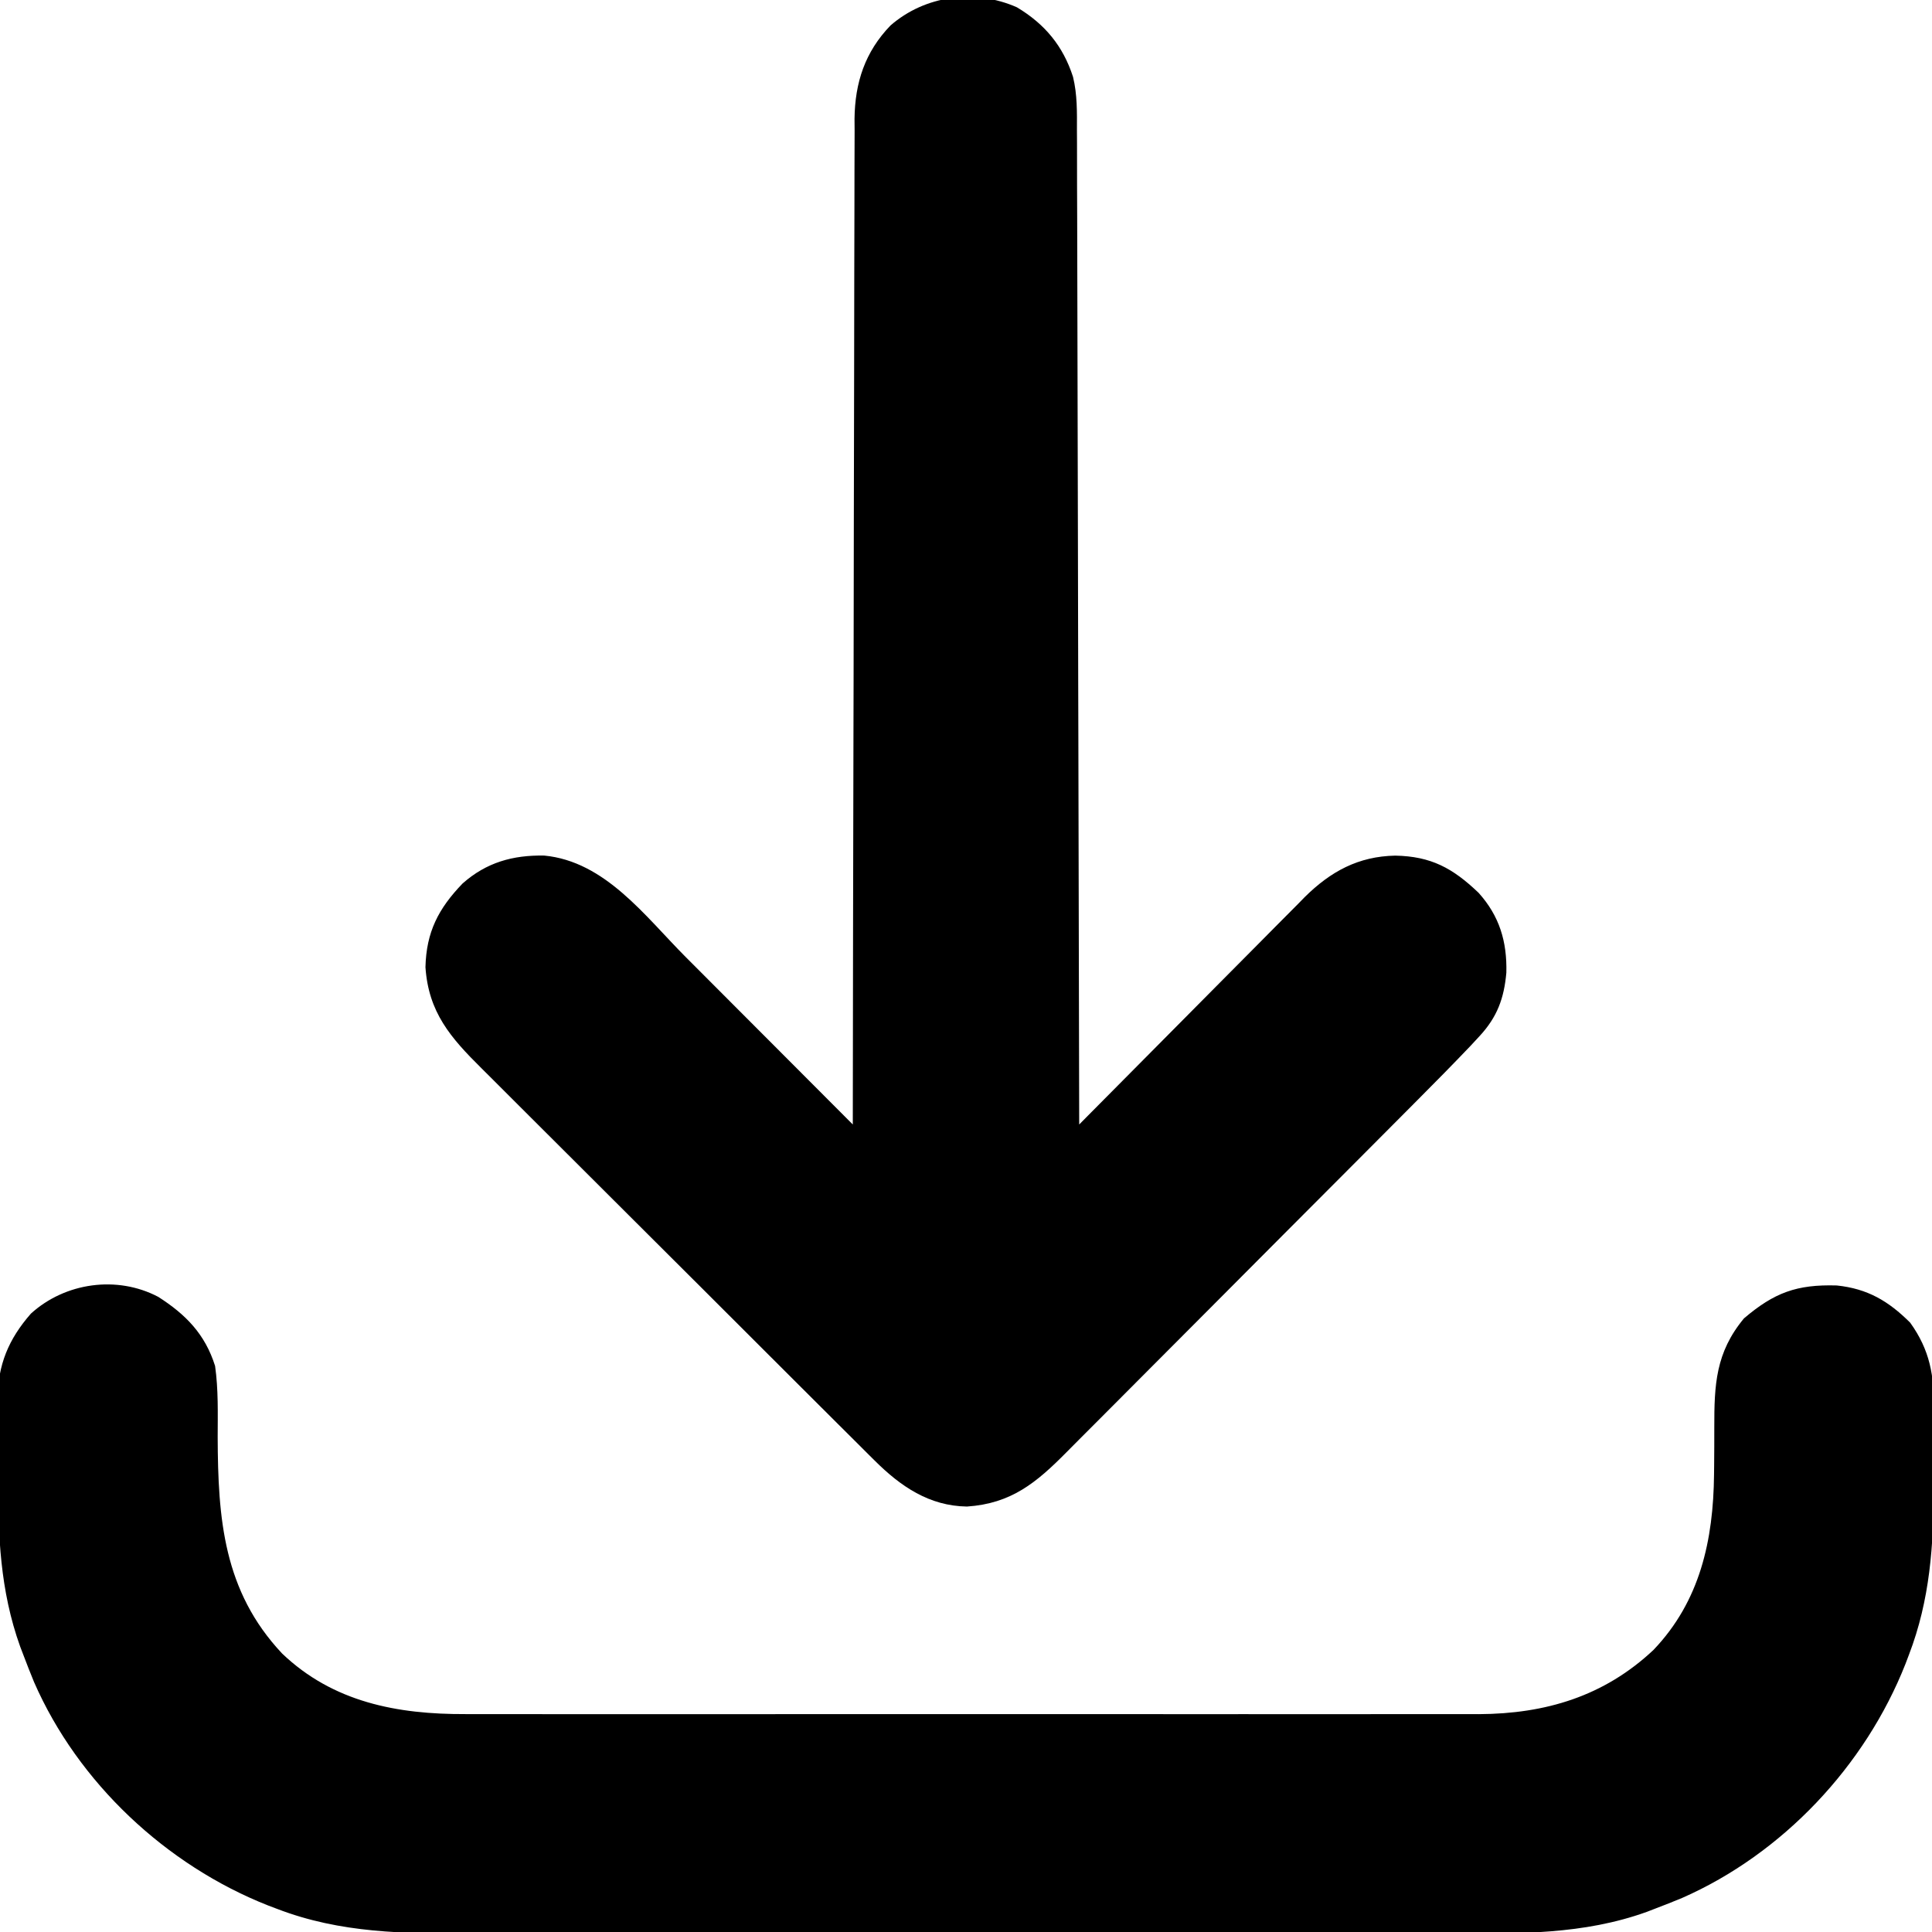
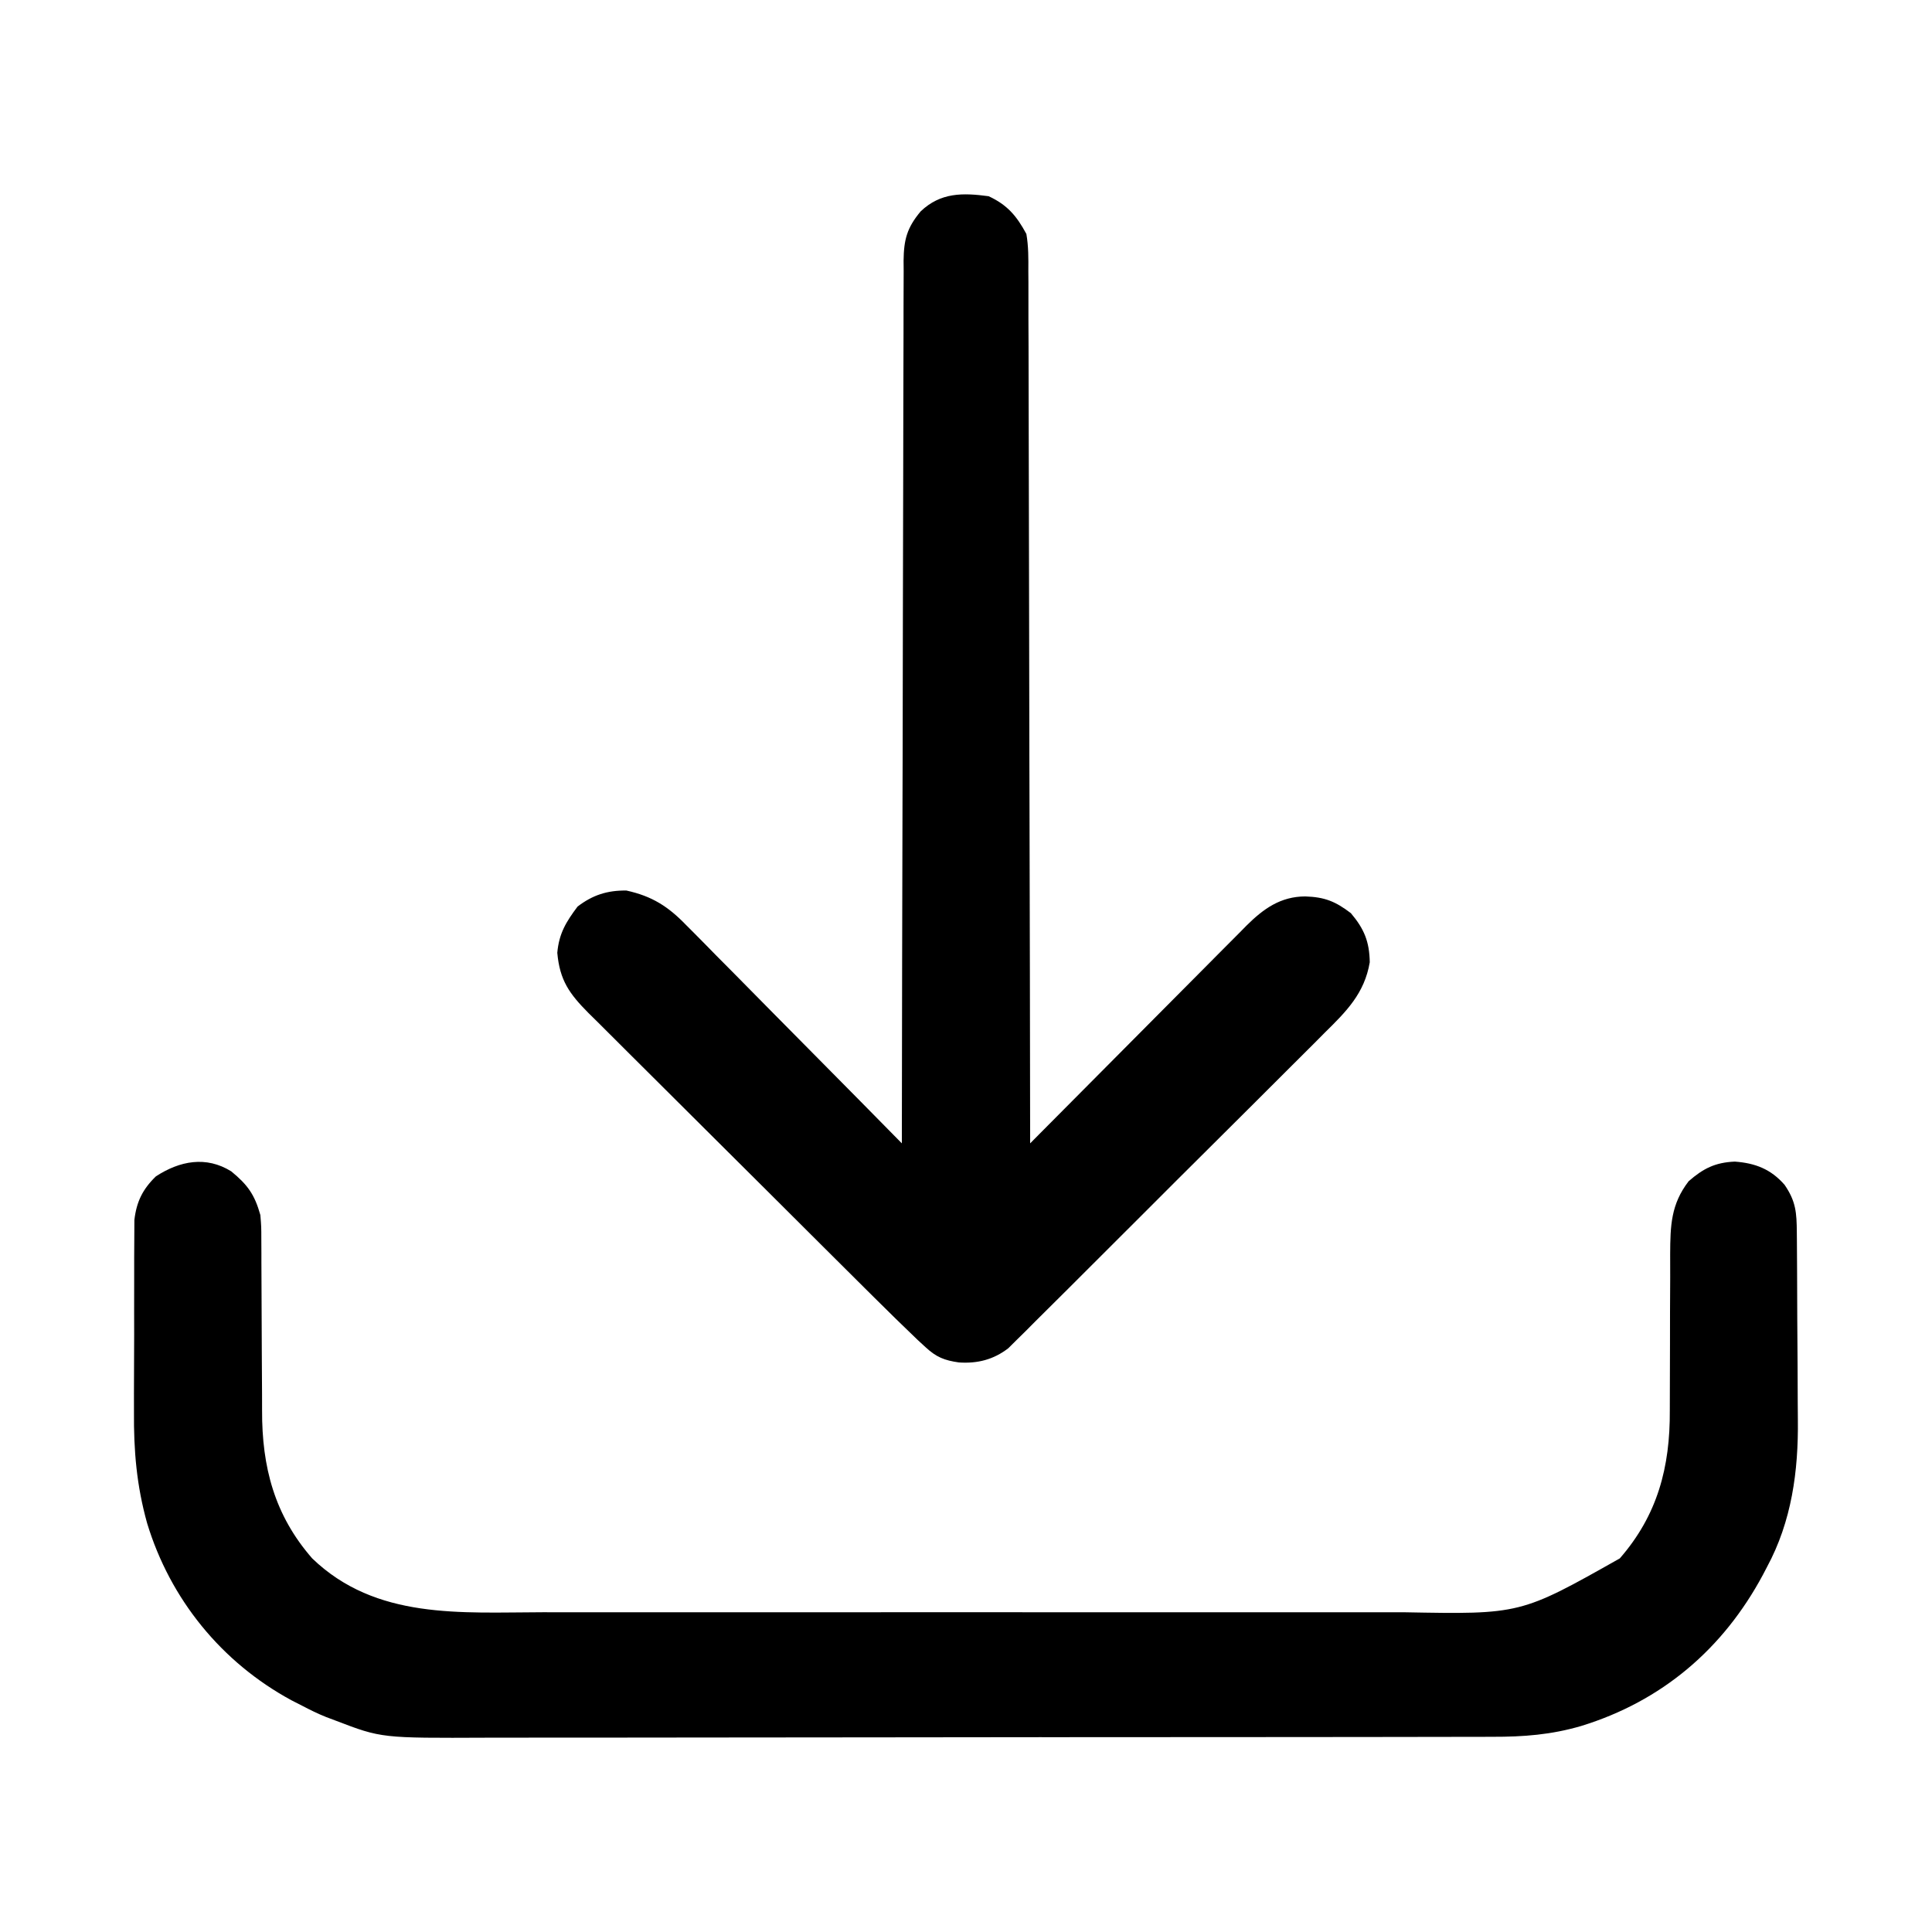
<svg xmlns="http://www.w3.org/2000/svg" version="1.1" width="512" height="512">
-   <path d="M0 0 C7.42 4.442 12.234 10.275 14.865 18.445 C16.002 23.133 15.921 27.783 15.899 32.585 C15.905 33.716 15.912 34.846 15.919 36.011 C15.937 39.784 15.935 43.556 15.932 47.328 C15.94 50.039 15.952 52.75 15.963 55.46 C15.986 61.288 15.998 67.115 16.002 72.943 C16.009 81.369 16.032 89.794 16.059 98.22 C16.102 111.891 16.132 125.563 16.154 139.234 C16.175 152.511 16.202 165.788 16.238 179.064 C16.24 179.883 16.242 180.702 16.244 181.546 C16.255 185.655 16.266 189.765 16.278 193.874 C16.371 227.937 16.442 262 16.5 296.062 C17.692 294.858 17.692 294.858 18.907 293.628 C26.414 286.041 33.931 278.464 41.459 270.897 C45.328 267.007 49.193 263.113 53.05 259.211 C56.776 255.441 60.512 251.682 64.254 247.929 C65.677 246.499 67.096 245.066 68.511 243.629 C70.502 241.609 72.505 239.602 74.511 237.597 C75.087 237.007 75.662 236.417 76.255 235.81 C83.129 229.003 90.47 225.004 100.25 224.812 C109.742 224.995 115.472 228.105 122.328 234.652 C127.877 240.81 129.901 247.579 129.699 255.832 C129.09 262.649 127.271 267.604 122.581 272.662 C121.772 273.534 120.964 274.407 120.13 275.306 C115.527 280.131 110.85 284.878 106.14 289.599 C105.029 290.717 103.917 291.835 102.806 292.953 C99.196 296.584 95.58 300.21 91.965 303.836 C90.713 305.092 89.461 306.348 88.209 307.604 C82.333 313.499 76.454 319.392 70.573 325.282 C63.806 332.059 57.047 338.844 50.295 345.636 C45.056 350.906 39.809 356.167 34.556 361.423 C31.427 364.555 28.301 367.69 25.183 370.833 C22.254 373.785 19.316 376.728 16.37 379.663 C15.294 380.738 14.222 381.817 13.153 382.899 C5.144 391.006 -1.514 396.53 -13.25 397.312 C-23.251 397.162 -30.812 391.991 -37.712 385.118 C-38.201 384.634 -38.689 384.15 -39.192 383.652 C-40.813 382.043 -42.427 380.427 -44.042 378.812 C-45.208 377.651 -46.375 376.491 -47.542 375.331 C-50.702 372.189 -53.855 369.041 -57.006 365.891 C-58.977 363.921 -60.95 361.953 -62.923 359.985 C-69.812 353.114 -76.696 346.239 -83.575 339.358 C-89.979 332.953 -96.394 326.559 -102.815 320.17 C-108.335 314.676 -113.847 309.175 -119.353 303.667 C-122.638 300.382 -125.926 297.099 -129.222 293.824 C-132.322 290.744 -135.412 287.654 -138.496 284.556 C-139.626 283.424 -140.759 282.295 -141.896 281.17 C-150.135 273.013 -155.94 266.328 -156.75 254.375 C-156.523 245.076 -153.341 238.867 -146.914 232.199 C-140.583 226.595 -133.585 224.65 -125.277 224.797 C-109.138 226.34 -98.589 240.829 -87.836 251.629 C-86.55 252.917 -85.264 254.204 -83.978 255.491 C-80.625 258.848 -77.276 262.207 -73.927 265.567 C-70.496 269.008 -67.062 272.446 -63.629 275.885 C-56.916 282.608 -50.207 289.334 -43.5 296.062 C-43.499 295.195 -43.499 295.195 -43.498 294.311 C-43.462 260.031 -43.406 225.752 -43.322 191.473 C-43.312 187.355 -43.302 183.237 -43.292 179.119 C-43.29 177.889 -43.29 177.889 -43.287 176.635 C-43.256 163.369 -43.239 150.103 -43.227 136.838 C-43.214 123.221 -43.187 109.604 -43.145 95.987 C-43.12 87.588 -43.107 79.19 -43.109 70.79 C-43.109 65.027 -43.094 59.264 -43.068 53.501 C-43.053 50.178 -43.047 46.856 -43.054 43.533 C-43.061 39.923 -43.043 36.315 -43.019 32.705 C-43.027 31.664 -43.035 30.623 -43.042 29.551 C-42.93 19.95 -40.271 11.831 -33.52 4.824 C-24.372 -3.155 -11.187 -4.955 0 0 Z " fill="#000000" transform="translate(269.5,1.9375)" />
-   <path d="M0 0 C7.324 4.684 12.411 9.891 15.059 18.316 C15.94 24.533 15.764 30.864 15.746 37.129 C15.824 58.758 17.244 77.937 32.809 94.504 C46.324 107.428 63.35 110.645 81.43 110.57 C82.616 110.573 83.802 110.577 85.024 110.58 C88.281 110.586 91.537 110.584 94.793 110.578 C98.319 110.573 101.844 110.58 105.37 110.586 C112.262 110.595 119.155 110.593 126.047 110.587 C131.653 110.582 137.258 110.582 142.863 110.584 C143.662 110.584 144.462 110.585 145.286 110.585 C146.911 110.586 148.536 110.586 150.161 110.587 C165.376 110.593 180.59 110.586 195.804 110.575 C208.84 110.566 221.875 110.568 234.911 110.577 C250.073 110.588 265.236 110.592 280.398 110.586 C282.017 110.585 283.636 110.585 285.255 110.584 C286.051 110.584 286.847 110.583 287.668 110.583 C293.262 110.581 298.856 110.584 304.45 110.589 C311.273 110.595 318.097 110.593 324.92 110.582 C328.397 110.577 331.874 110.575 335.351 110.582 C339.13 110.587 342.908 110.58 346.687 110.57 C348.315 110.577 348.315 110.577 349.975 110.584 C367.669 110.494 383.178 105.844 396.246 93.566 C408.614 80.633 412.112 64.452 412.297 47.086 C412.306 46.277 412.315 45.469 412.324 44.636 C412.353 41.288 412.373 37.94 412.364 34.592 C412.352 23.269 412.706 14.765 420.234 5.695 C428.253 -1.121 434.189 -3.33 444.812 -3.023 C452.998 -2.166 458.497 1.092 464.27 6.828 C469.539 14.157 470.653 20.903 470.555 29.789 C470.556 30.87 470.558 31.952 470.559 33.066 C470.557 35.346 470.546 37.626 470.525 39.906 C470.496 43.345 470.505 46.782 470.518 50.221 C470.504 65.728 469.553 80.254 463.934 94.879 C463.634 95.671 463.334 96.462 463.024 97.278 C452.36 124.316 430.484 147.57 403.846 159.29 C401.473 160.278 399.086 161.215 396.684 162.129 C395.966 162.407 395.249 162.685 394.509 162.971 C377.651 169.051 360.564 168.756 342.89 168.709 C339.08 168.702 335.271 168.712 331.462 168.721 C324.021 168.734 316.579 168.731 309.138 168.722 C303.085 168.715 297.032 168.715 290.978 168.718 C290.114 168.718 289.249 168.719 288.358 168.719 C286.601 168.72 284.844 168.721 283.087 168.722 C266.648 168.731 250.209 168.721 233.77 168.705 C219.694 168.691 205.618 168.694 191.542 168.708 C175.158 168.724 158.774 168.73 142.39 168.721 C140.639 168.72 138.889 168.719 137.139 168.718 C136.278 168.717 135.417 168.717 134.53 168.716 C128.491 168.714 122.452 168.718 116.413 168.725 C109.043 168.734 101.674 168.731 94.305 168.715 C90.552 168.708 86.799 168.704 83.046 168.714 C65.239 168.758 48.346 168.666 31.496 162.191 C30.704 161.891 29.913 161.591 29.097 161.282 C2.097 150.633 -21.274 128.738 -32.915 102.087 C-33.902 99.698 -34.839 97.297 -35.754 94.879 C-36.032 94.153 -36.31 93.427 -36.596 92.679 C-41.95 77.767 -42.473 63.195 -42.442 47.517 C-42.441 43.993 -42.483 40.471 -42.527 36.947 C-42.533 34.678 -42.535 32.41 -42.535 30.141 C-42.552 29.102 -42.568 28.063 -42.585 26.993 C-42.5 17.996 -39.682 11.21 -33.754 4.441 C-24.693 -3.802 -10.92 -5.751 0 0 Z " fill="#000000" transform="translate(41.94141,343.6836)" />
+   <path d="M0 0 C4.322 3.545 6.194 6.135 7.715 11.578 C7.966 14.68 7.966 14.68 7.97 18.02 C7.977 19.279 7.984 20.538 7.991 21.835 C7.991 22.501 7.99 23.167 7.989 23.853 C7.988 25.962 8.001 28.07 8.018 30.179 C8.064 36.171 8.089 42.163 8.096 48.156 C8.101 51.833 8.125 55.51 8.161 59.187 C8.171 60.574 8.173 61.962 8.168 63.349 C8.113 78.347 11.442 91.097 21.453 102.57 C38.351 118.853 60.909 116.873 82.602 116.837 C85.32 116.839 88.038 116.843 90.756 116.848 C97.346 116.856 103.935 116.855 110.525 116.849 C115.885 116.844 121.245 116.844 126.605 116.846 C127.37 116.846 128.136 116.846 128.925 116.847 C130.48 116.847 132.036 116.848 133.592 116.849 C148.148 116.854 162.704 116.848 177.261 116.837 C189.725 116.828 202.189 116.83 214.653 116.839 C229.161 116.85 243.668 116.854 258.176 116.848 C259.726 116.847 261.275 116.846 262.825 116.846 C263.969 116.845 263.969 116.845 265.135 116.845 C270.483 116.843 275.83 116.846 281.178 116.851 C287.703 116.856 294.229 116.855 300.754 116.844 C304.078 116.839 307.401 116.838 310.724 116.843 C341.669 117.419 341.669 117.419 367.977 102.57 C377.981 91.104 381.324 78.372 381.231 63.38 C381.218 61.276 381.23 59.174 381.247 57.07 C381.274 53.367 381.28 49.665 381.278 45.962 C381.276 40.017 381.29 34.073 381.334 28.128 C381.344 26.068 381.335 24.008 381.325 21.948 C381.366 14.411 381.507 8.75 386.223 2.617 C390.097 -0.771 393.255 -2.356 398.445 -2.586 C403.89 -2.192 408.037 -0.576 411.652 3.578 C414.664 7.959 414.849 10.971 414.892 16.182 C414.898 16.85 414.905 17.517 414.912 18.204 C414.931 20.416 414.943 22.628 414.953 24.84 C414.957 25.6 414.961 26.361 414.965 27.145 C414.986 31.183 415.001 35.222 415.01 39.26 C415.021 43.389 415.055 47.518 415.095 51.648 C415.122 54.856 415.13 58.064 415.133 61.272 C415.138 62.791 415.15 64.31 415.168 65.829 C415.326 79.417 413.533 92.755 406.965 104.891 C406.451 105.876 406.451 105.876 405.926 106.881 C395.373 126.581 379.136 140.4 357.771 146.974 C349.826 149.307 342.468 149.868 334.192 149.846 C332.954 149.85 331.715 149.855 330.439 149.859 C327.023 149.87 323.606 149.871 320.189 149.869 C316.496 149.868 312.802 149.88 309.109 149.889 C301.88 149.906 294.651 149.911 287.422 149.912 C281.542 149.913 275.662 149.917 269.782 149.924 C253.088 149.941 236.395 149.95 219.701 149.949 C218.802 149.949 217.903 149.949 216.977 149.949 C215.627 149.949 215.627 149.949 214.249 149.948 C199.672 149.948 185.094 149.967 170.516 149.995 C155.526 150.024 140.536 150.038 125.546 150.036 C117.139 150.035 108.732 150.041 100.325 150.062 C93.166 150.08 86.006 150.085 78.846 150.071 C75.199 150.065 71.551 150.064 67.904 150.082 C39.808 150.208 39.808 150.208 27.715 145.578 C26.435 145.097 26.435 145.097 25.13 144.605 C22.908 143.718 20.832 142.692 18.715 141.578 C17.794 141.109 16.874 140.64 15.926 140.156 C-2.583 130.113 -16.177 113.39 -22.299 93.24 C-25.082 83.268 -25.867 74.01 -25.781 63.695 C-25.781 62.141 -25.783 60.586 -25.786 59.032 C-25.787 55.81 -25.775 52.588 -25.752 49.366 C-25.723 45.248 -25.726 41.131 -25.739 37.014 C-25.746 33.819 -25.738 30.624 -25.726 27.429 C-25.721 25.91 -25.721 24.391 -25.725 22.872 C-25.728 20.756 -25.711 18.64 -25.689 16.523 C-25.684 15.323 -25.678 14.124 -25.673 12.887 C-25.103 8.021 -23.473 4.734 -19.973 1.328 C-13.646 -2.792 -6.662 -4.145 0 0 Z " fill="#000000" transform="translate(61.28516,310.4219)" />
+   <path d="M0 0 C4.966 2.306 7.416 5.223 10 10 C10.572 13.294 10.547 16.534 10.519 19.871 C10.526 20.86 10.534 21.849 10.542 22.869 C10.562 26.181 10.554 29.492 10.546 32.804 C10.555 35.179 10.565 37.555 10.577 39.93 C10.602 45.708 10.609 51.487 10.608 57.265 C10.607 63.99 10.629 70.716 10.652 77.441 C10.694 89.433 10.717 101.426 10.729 113.419 C10.741 125.067 10.761 136.715 10.792 148.363 C10.795 149.441 10.795 149.441 10.798 150.54 C10.808 154.143 10.818 157.747 10.828 161.351 C10.911 191.234 10.965 221.117 11 251 C11.763 250.23 12.527 249.46 13.313 248.666 C20.515 241.404 27.724 234.15 34.941 226.904 C38.65 223.179 42.357 219.45 46.058 215.716 C49.631 212.11 53.21 208.513 56.795 204.92 C58.161 203.549 59.523 202.176 60.883 200.799 C62.791 198.87 64.708 196.95 66.627 195.032 C67.186 194.463 67.744 193.894 68.319 193.308 C72.827 188.835 77.344 185.573 83.938 185.562 C89.091 185.741 91.894 186.879 96 190 C99.523 194.171 100.907 197.534 101 203 C99.611 211.241 94.818 216.029 89.034 221.711 C88.117 222.635 87.199 223.56 86.254 224.513 C83.753 227.032 81.234 229.533 78.71 232.03 C76.065 234.653 73.435 237.291 70.803 239.927 C66.384 244.347 61.953 248.756 57.515 253.157 C52.389 258.241 47.281 263.342 42.183 268.452 C37.268 273.379 32.342 278.294 27.41 283.203 C25.315 285.289 23.224 287.378 21.136 289.47 C18.221 292.39 15.288 295.293 12.354 298.195 C11.492 299.062 10.63 299.929 9.742 300.822 C8.939 301.611 8.136 302.4 7.308 303.213 C6.617 303.901 5.926 304.588 5.214 305.295 C1.28 308.324 -2.964 309.393 -7.875 309.062 C-11.754 308.509 -13.872 307.66 -16.743 304.999 C-17.777 304.048 -17.777 304.048 -18.83 303.078 C-22.667 299.403 -26.467 295.697 -30.23 291.947 C-31.558 290.629 -31.558 290.629 -32.913 289.284 C-35.818 286.399 -38.718 283.51 -41.617 280.621 C-42.621 279.621 -43.626 278.621 -44.63 277.621 C-49.342 272.928 -54.051 268.233 -58.758 263.535 C-64.176 258.126 -69.602 252.726 -75.036 247.333 C-79.249 243.15 -83.455 238.959 -87.655 234.762 C-90.159 232.261 -92.665 229.763 -95.18 227.273 C-97.98 224.501 -100.764 221.713 -103.546 218.924 C-104.378 218.105 -105.209 217.287 -106.065 216.444 C-111.116 211.347 -113.66 207.804 -114.312 200.5 C-113.854 195.364 -111.991 192.322 -108.938 188.25 C-104.932 185.182 -101.056 183.945 -96 184 C-89.173 185.498 -84.895 188.241 -80.103 193.216 C-79.478 193.84 -78.852 194.465 -78.208 195.109 C-76.164 197.156 -74.143 199.224 -72.121 201.293 C-70.7 202.725 -69.278 204.155 -67.855 205.585 C-64.128 209.335 -60.419 213.102 -56.714 216.874 C-52.924 220.726 -49.116 224.56 -45.311 228.396 C-37.857 235.914 -30.422 243.451 -23 251 C-22.999 249.763 -22.997 248.527 -22.996 247.253 C-22.96 217.902 -22.904 188.551 -22.822 159.2 C-22.812 155.588 -22.802 151.976 -22.792 148.363 C-22.79 147.285 -22.79 147.285 -22.787 146.184 C-22.756 134.539 -22.739 122.893 -22.727 111.248 C-22.714 99.299 -22.687 87.35 -22.645 75.401 C-22.623 68.69 -22.607 61.978 -22.608 55.267 C-22.609 48.951 -22.591 42.637 -22.559 36.321 C-22.55 34.002 -22.549 31.682 -22.554 29.363 C-22.561 26.198 -22.543 23.035 -22.519 19.871 C-22.527 18.951 -22.535 18.03 -22.542 17.082 C-22.468 11.553 -21.682 8.389 -18 4 C-12.729 -1.008 -6.892 -0.928 0 0 Z " fill="#000000" transform="translate(262,52)" />
</svg>
